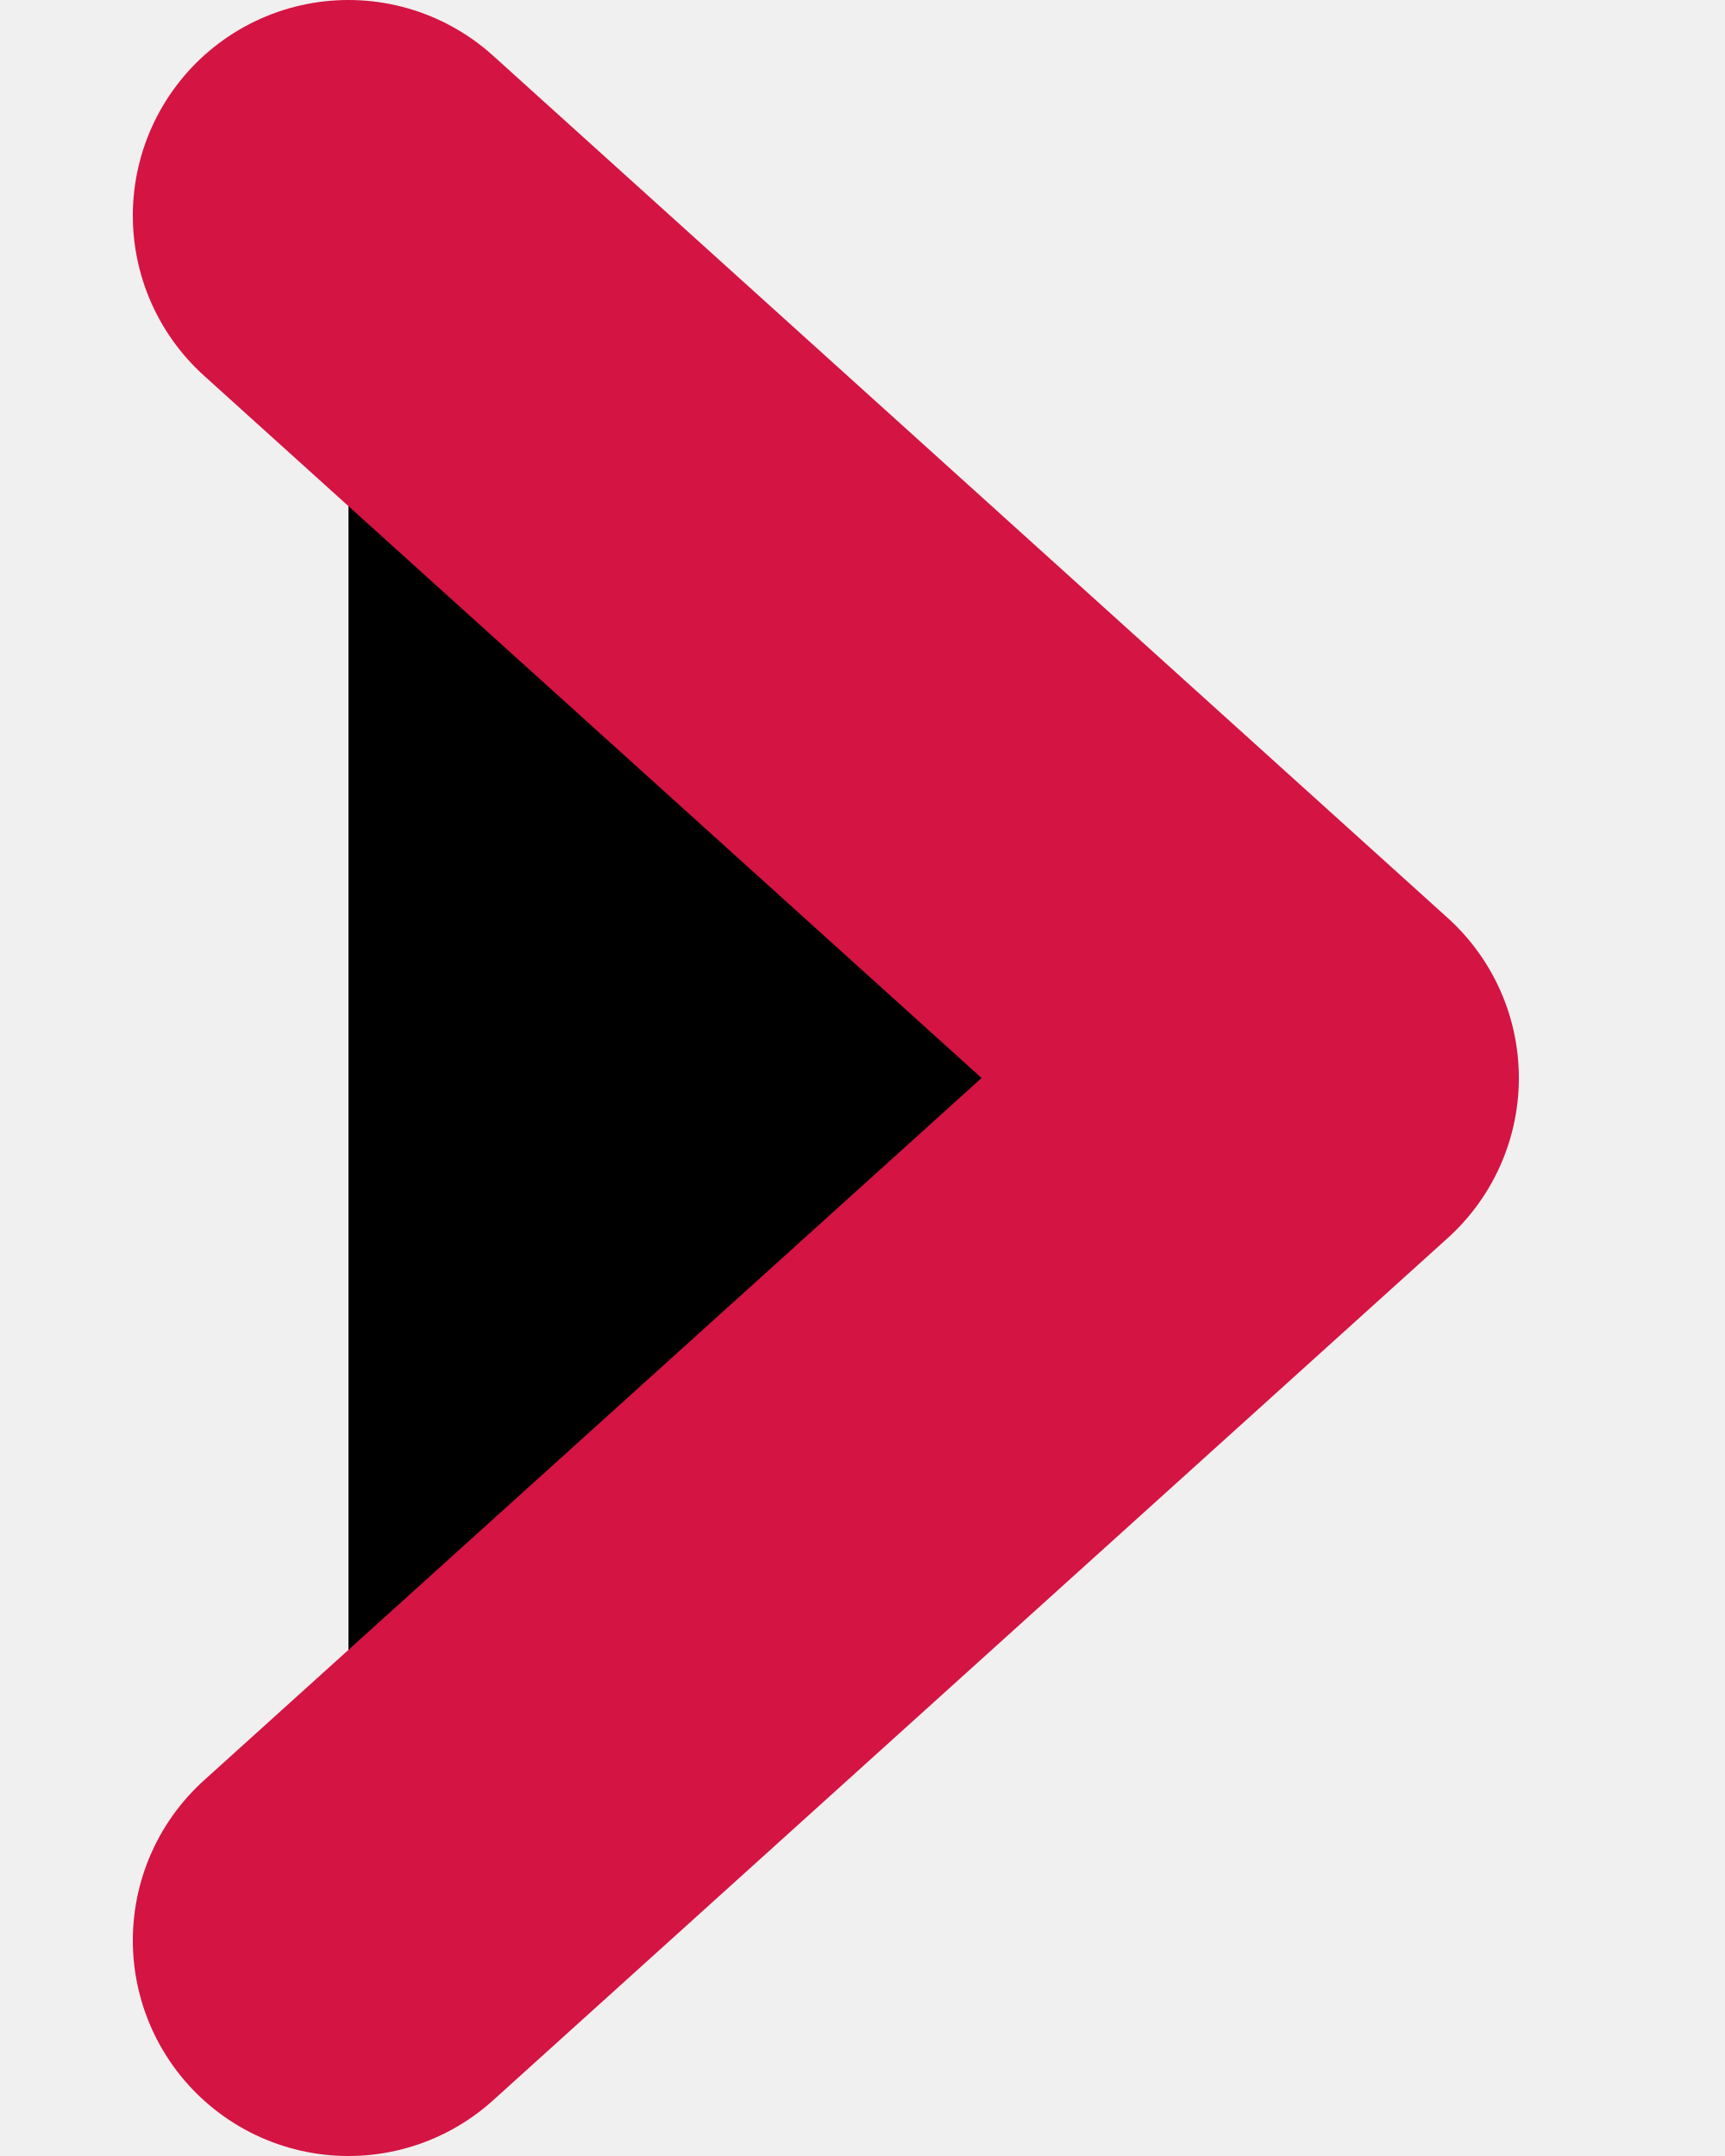
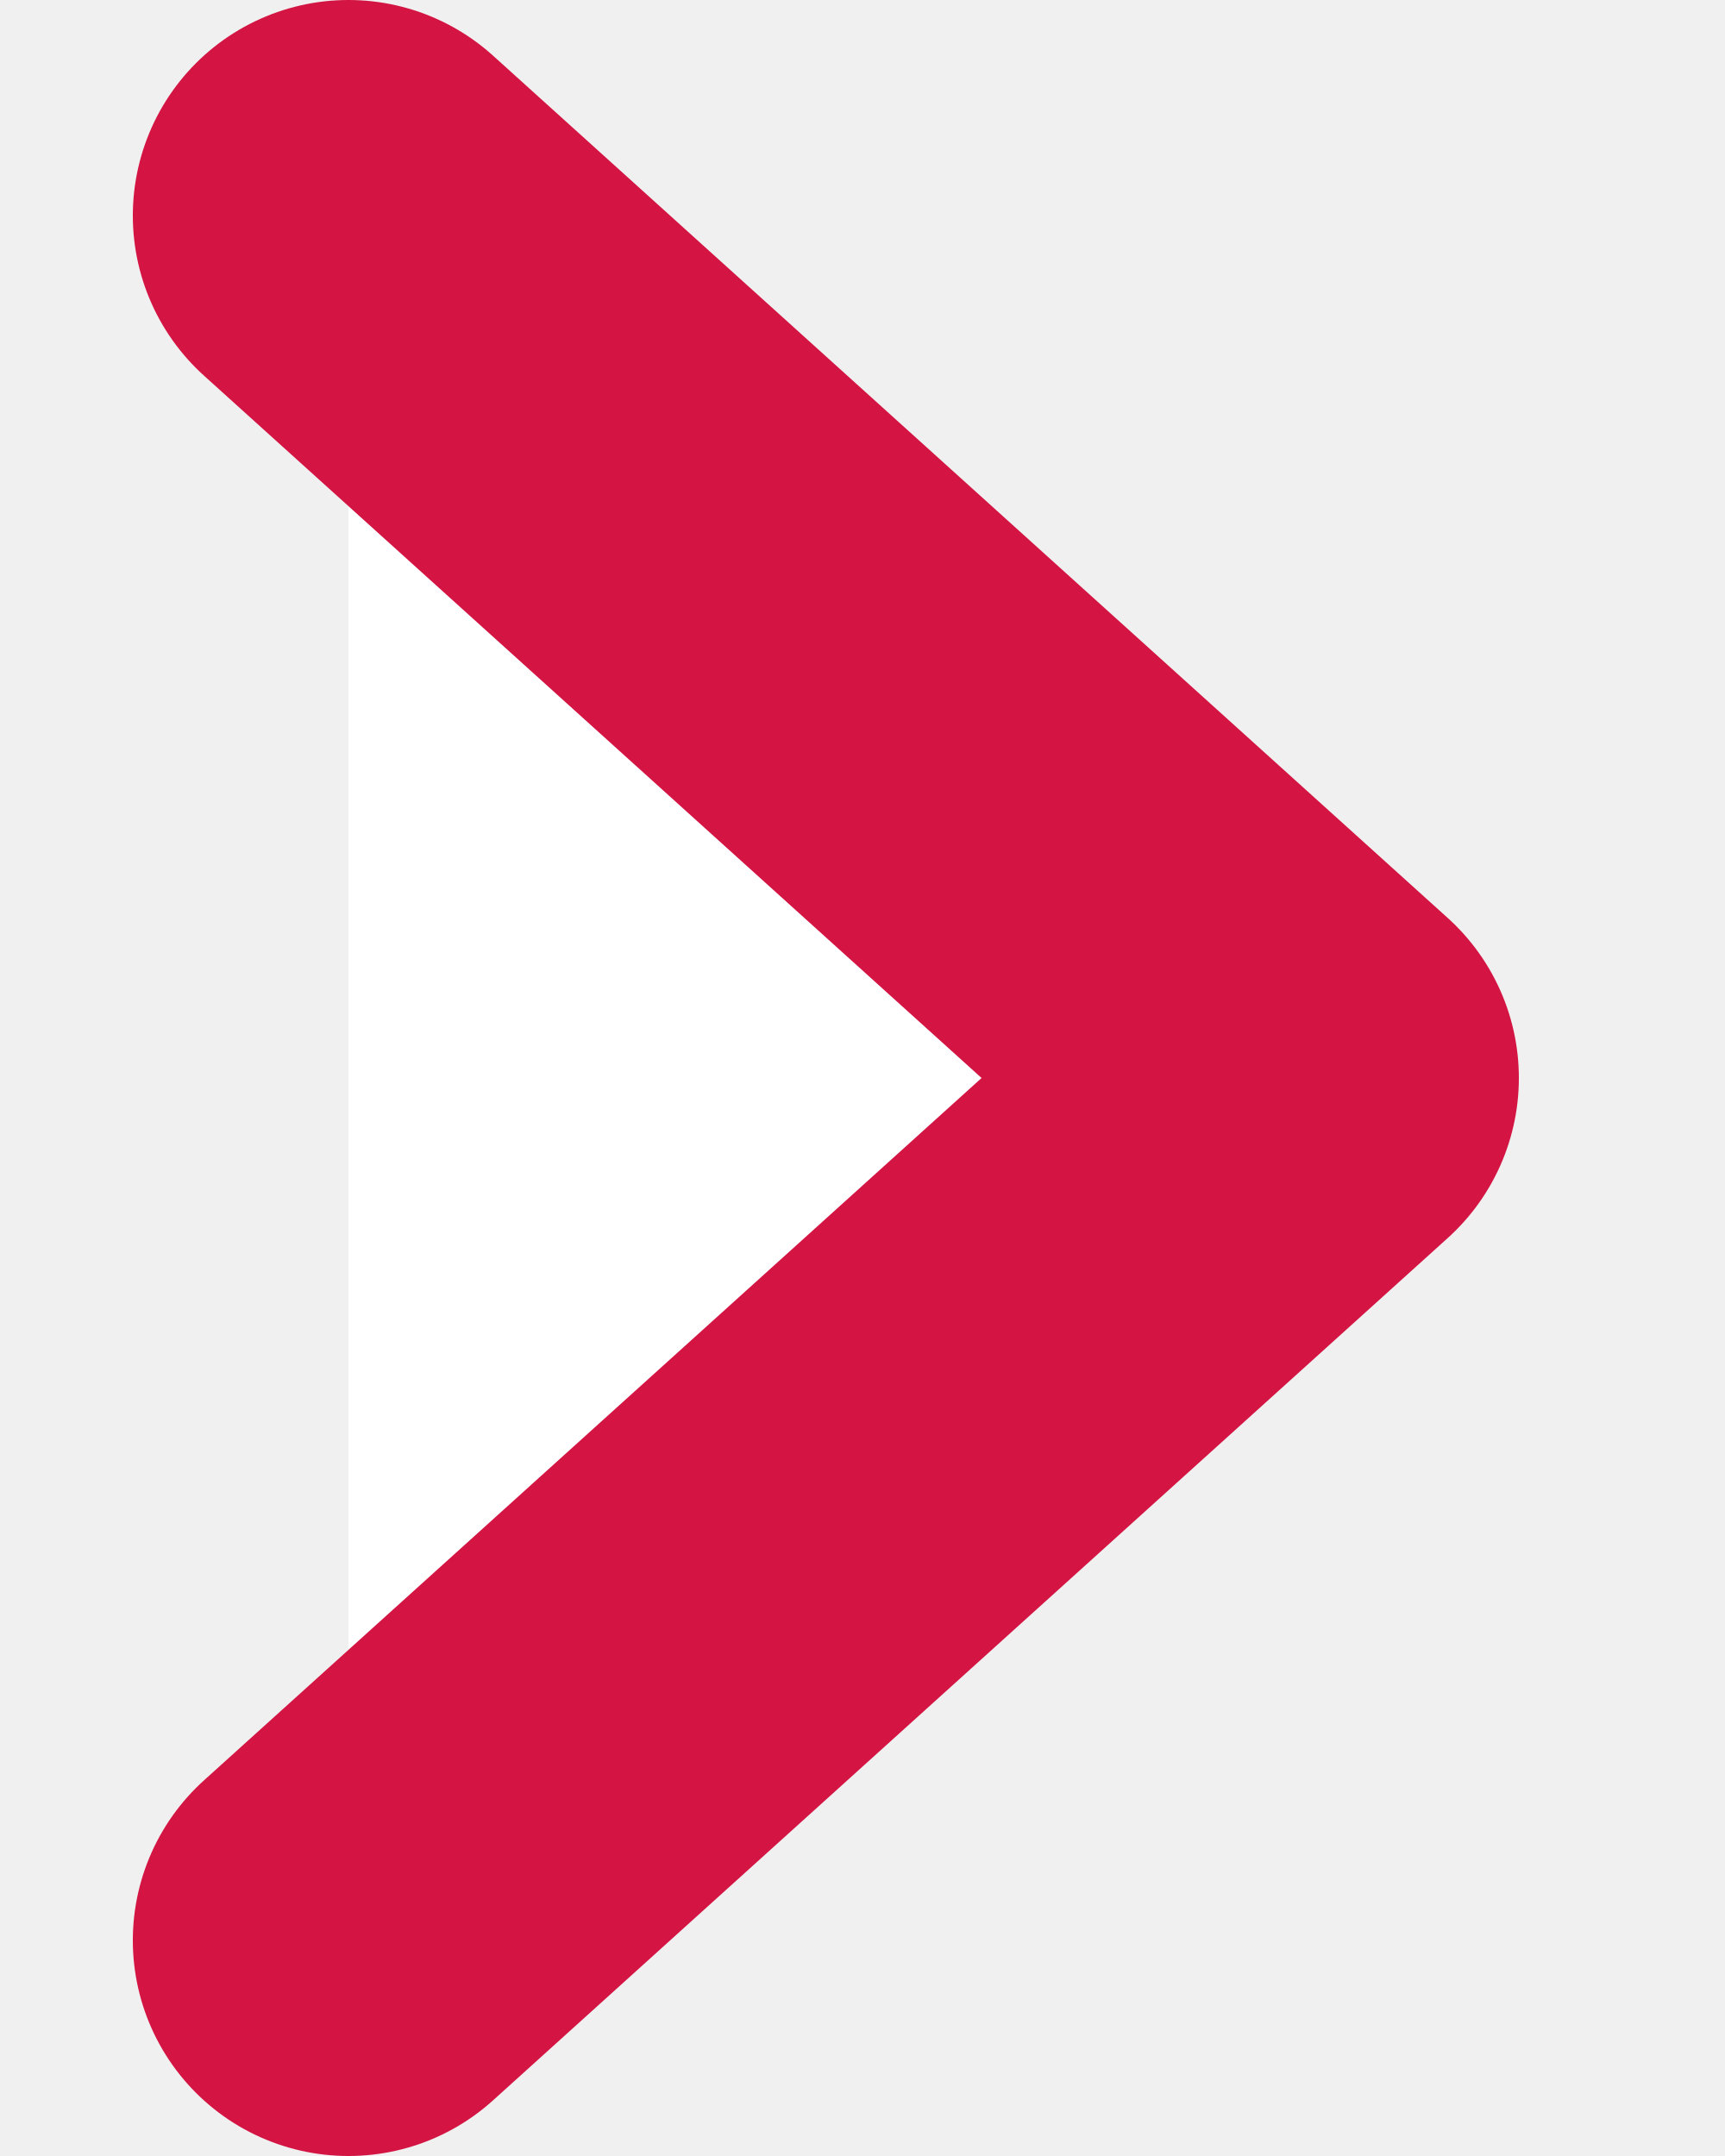
- <svg xmlns="http://www.w3.org/2000/svg" width="8" height="10" viewBox="0 0 8 10" fill="$primary-text-color">
+ <svg xmlns="http://www.w3.org/2000/svg" width="8" height="10" viewBox="0 0 8 10" fill="white">
  <path d="M1.616 1L6.044 5L1.616 9" stroke="#D41443" stroke-width="2" stroke-linecap="round" stroke-linejoin="round" />
</svg>
